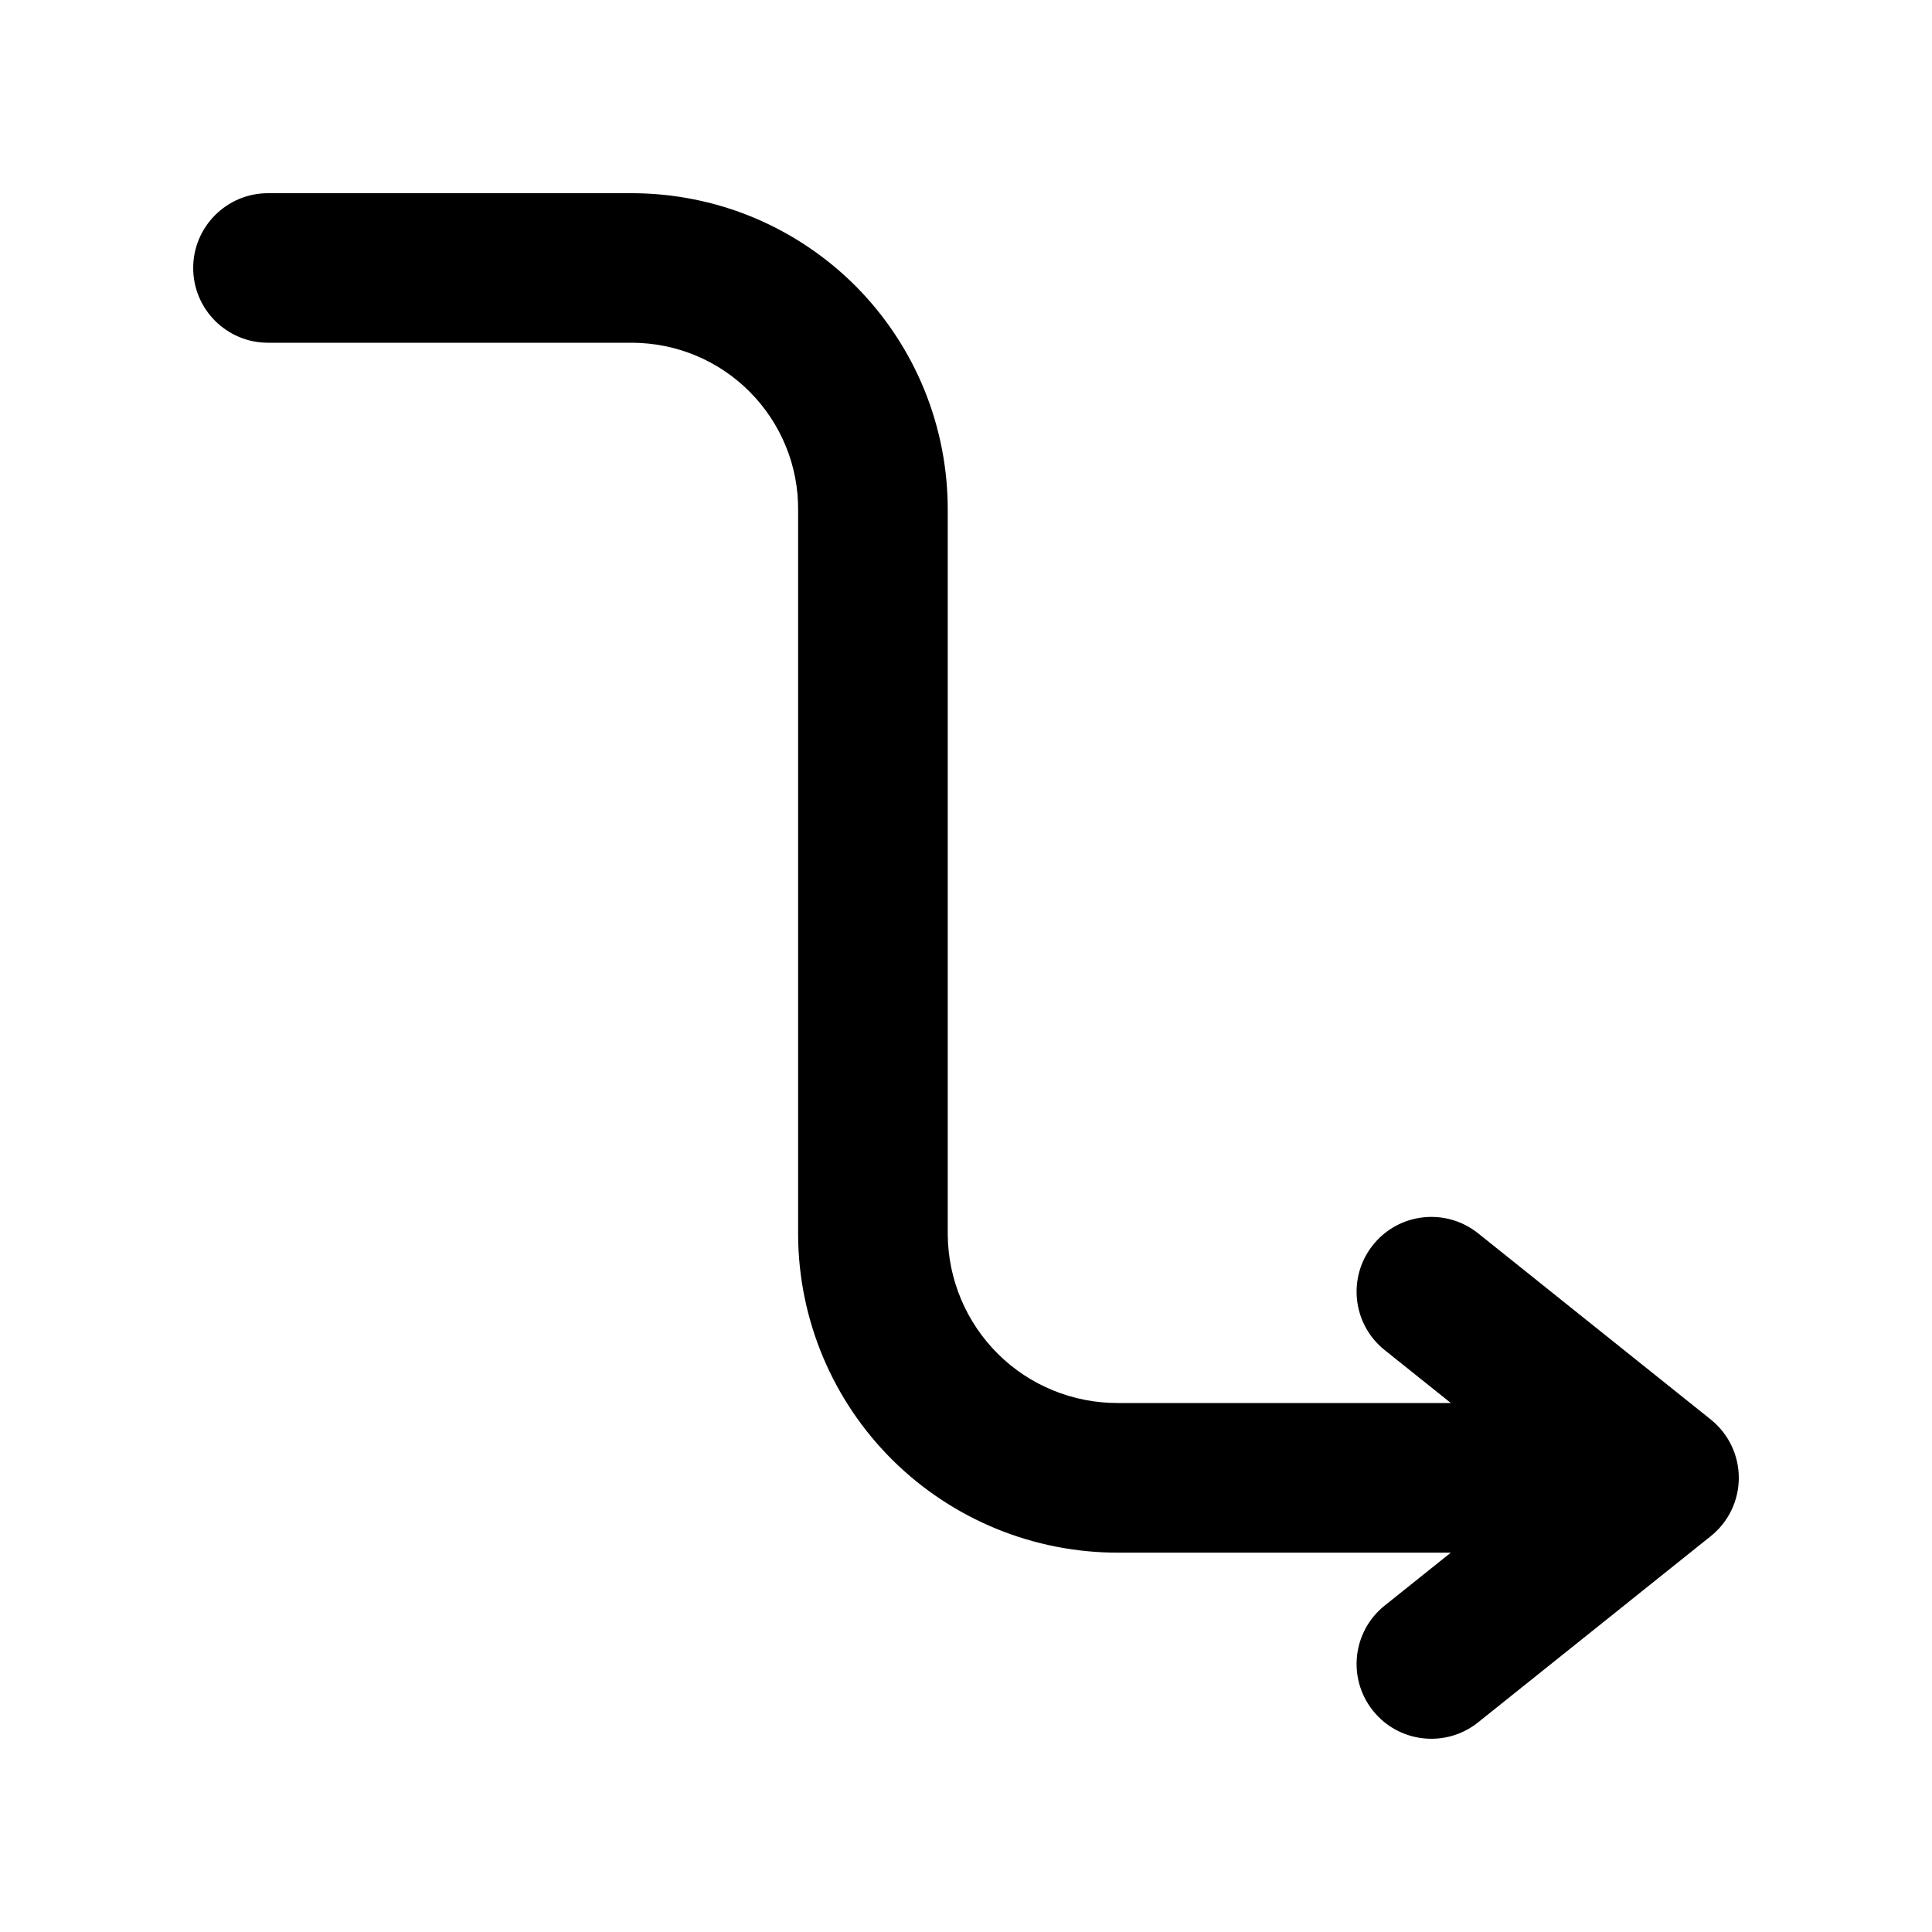
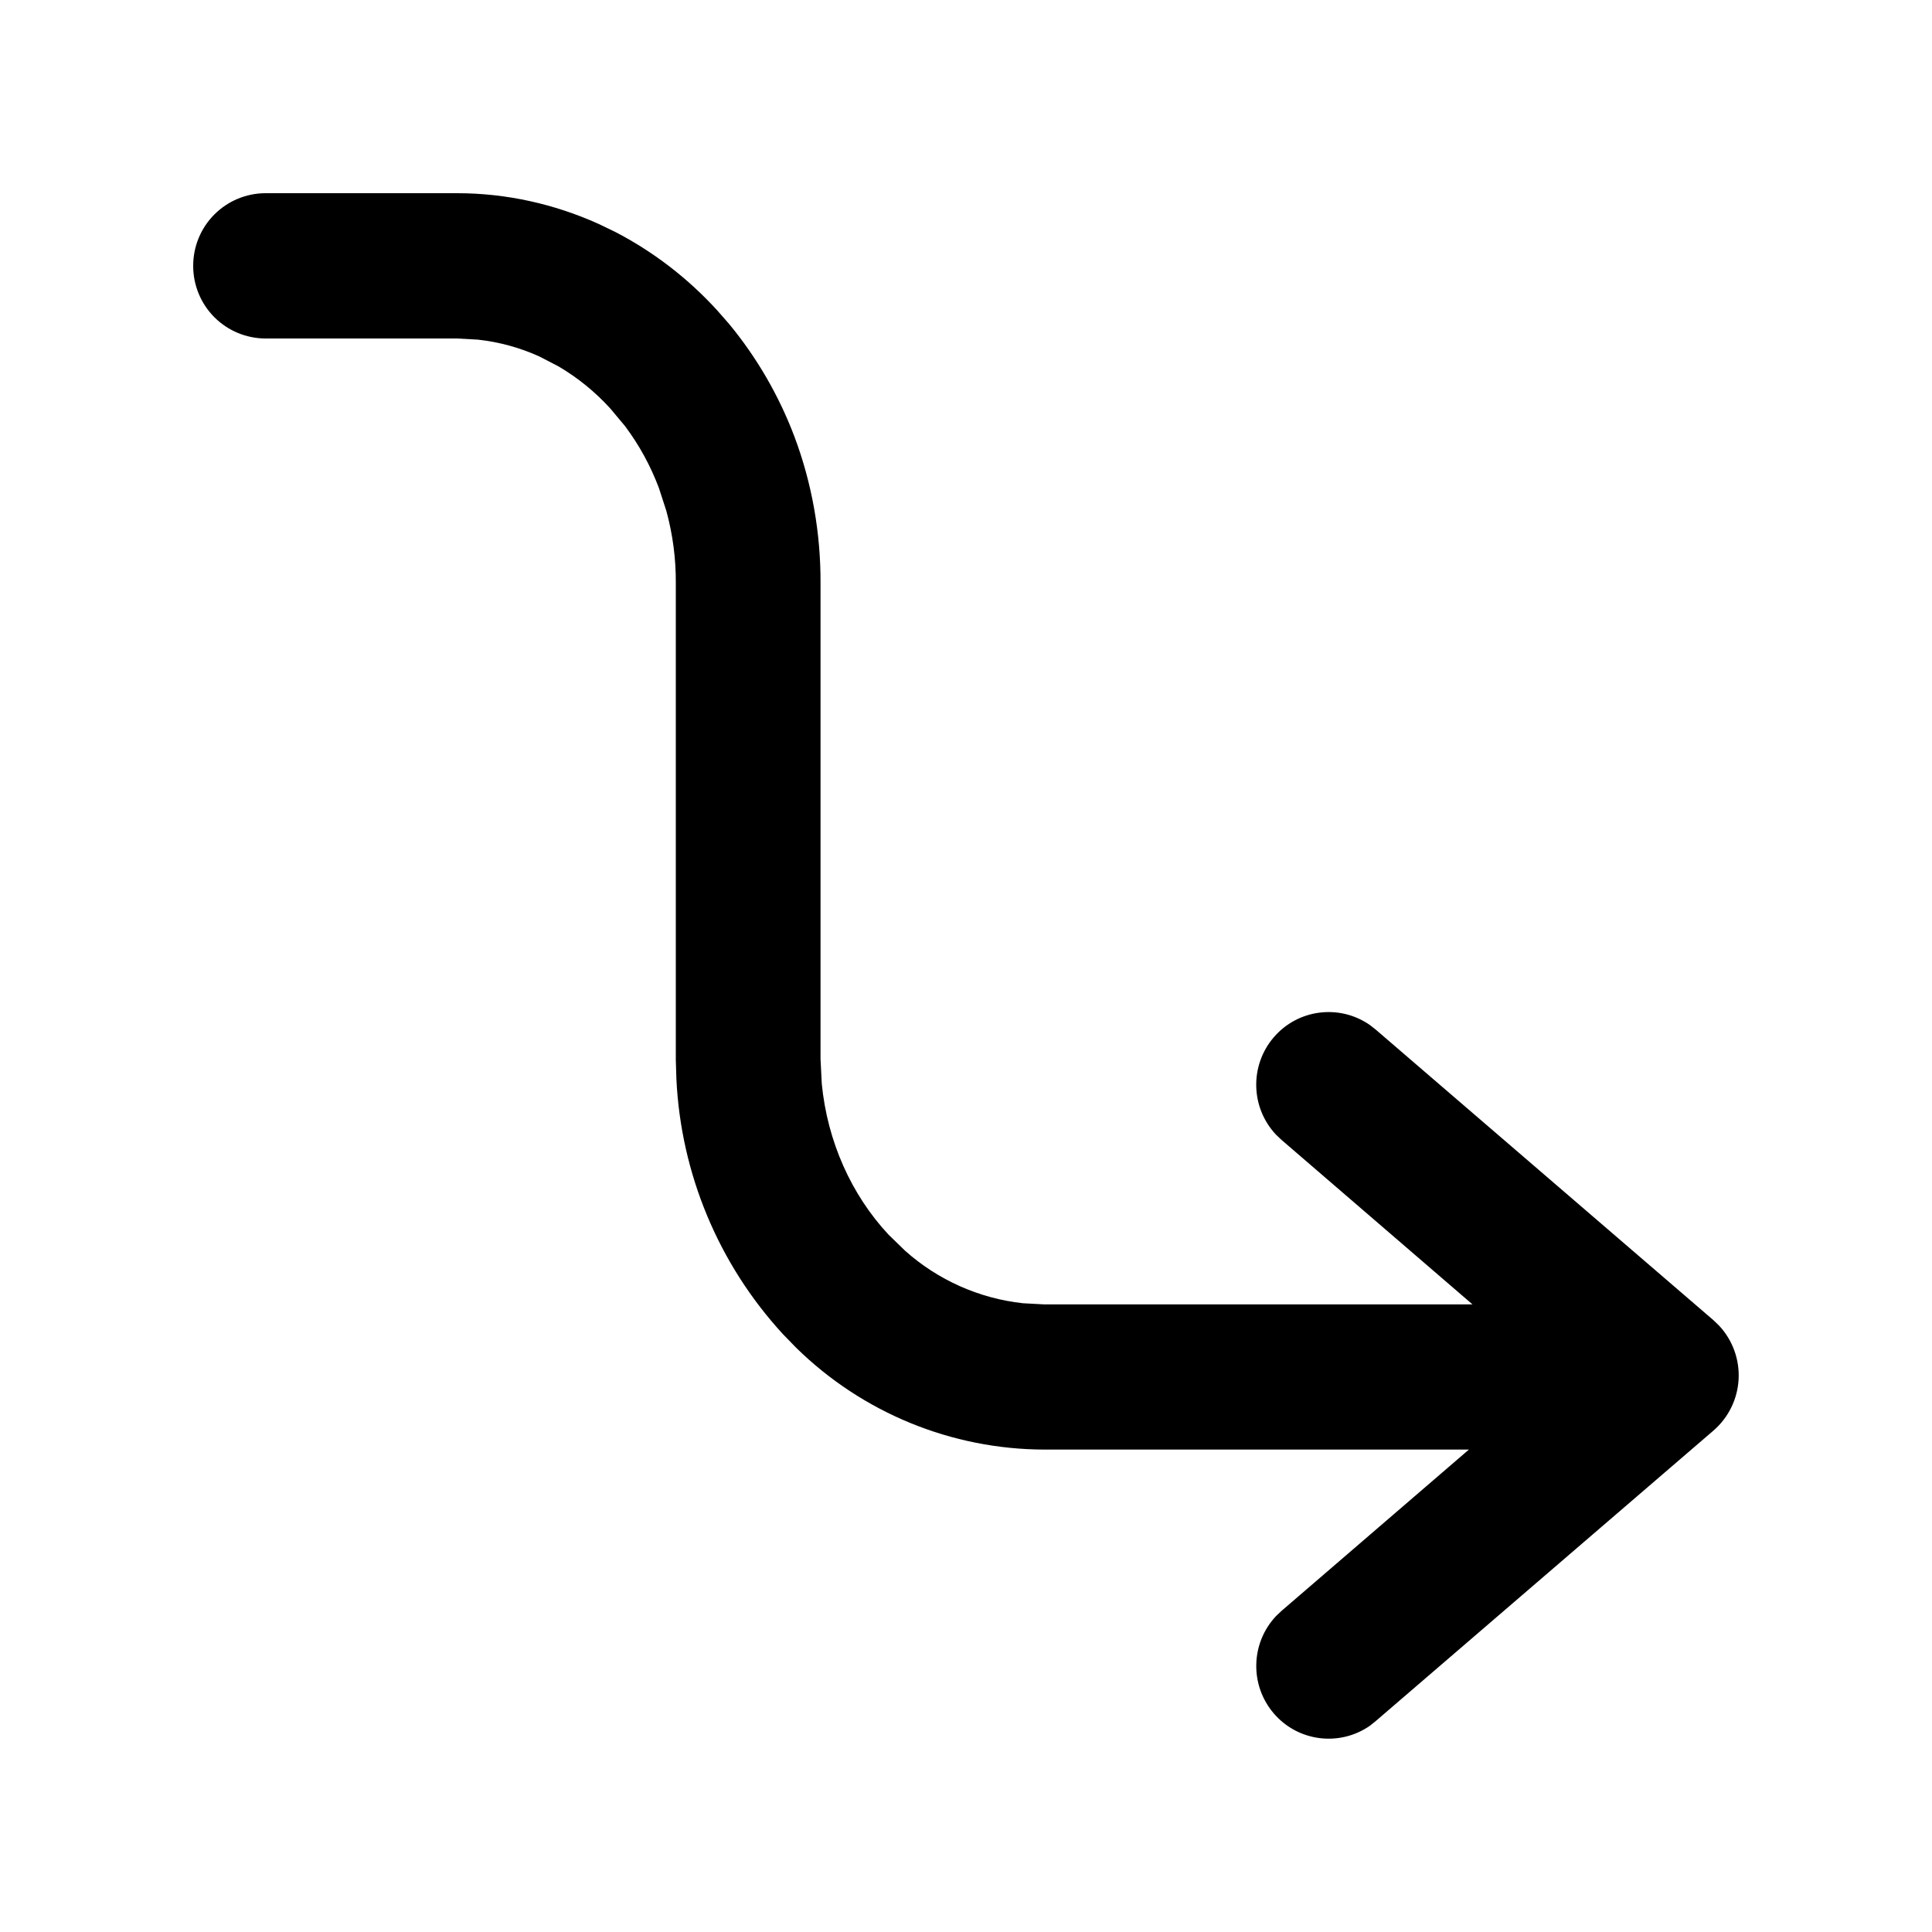
- <svg xmlns="http://www.w3.org/2000/svg" width="20" height="20" viewBox="0 0 20 20" fill="none">
-   <path fill-rule="evenodd" clip-rule="evenodd" d="M2.774 3.548C2.347 3.548 2 3.202 2 2.774C2 2.347 2.347 2 2.774 2L6.545 2C6.976 2.001 7.403 2.086 7.801 2.252C8.198 2.418 8.559 2.661 8.863 2.967C9.166 3.273 9.406 3.636 9.569 4.036C9.731 4.434 9.813 4.86 9.811 5.29L9.811 12.782C9.815 13.246 10.002 13.689 10.331 14.016C10.661 14.343 11.107 14.525 11.572 14.524L11.573 14.524L15.019 14.524L14.334 13.976C14 13.709 13.946 13.222 14.213 12.888C14.48 12.554 14.967 12.5 15.301 12.767L17.709 14.694C17.893 14.841 18 15.063 18 15.299C18 15.534 17.893 15.756 17.709 15.903L15.301 17.83C14.967 18.097 14.48 18.043 14.213 17.709C13.946 17.375 14 16.888 14.334 16.621L15.019 16.073L11.574 16.073C10.7 16.074 9.862 15.73 9.241 15.116C8.62 14.501 8.268 13.665 8.262 12.791L8.262 5.287L8.262 5.282C8.264 5.055 8.221 4.83 8.135 4.62C8.049 4.41 7.923 4.219 7.763 4.058C7.604 3.897 7.414 3.769 7.204 3.681C6.995 3.594 6.771 3.549 6.544 3.548L2.774 3.548ZM9.811 5.29L9.811 5.287L9.811 5.293L9.811 5.29Z" fill="currentColor" />
+ <svg xmlns="http://www.w3.org/2000/svg" width="20" height="20" fill="currentColor" viewBox="0 0 20 20">
+   <path d="M4.733 2c.505 0 1.002.11 1.464.318l.172.083c.394.204.75.478 1.053.809l.126.144c.286.346.515.74.676 1.166.182.484.273 1.002.27 1.522v4.919l.013.258c.058.597.306 1.149.691 1.562l.172.167a2.19 2.19 0 0 0 1.218.543l.222.012h4.433L13.266 11.8l-.056-.053a.755.755 0 0 1-.025-1.008.748.748 0 0 1 .996-.128l.06.047 3.497 3.009.059.057a.755.755 0 0 1-.059 1.085l-3.497 3.008-.06.048a.748.748 0 0 1-.996-.129.755.755 0 0 1 .025-1.007l.056-.053 1.94-1.67h-4.394A3.68 3.68 0 0 1 8.24 13.95l-.136-.14a4.197 4.197 0 0 1-1.102-2.641l-.006-.197V6.037a2.767 2.767 0 0 0-.098-.748l-.077-.237a2.585 2.585 0 0 0-.35-.64l-.153-.183a2.302 2.302 0 0 0-.536-.436l-.199-.103a2.092 2.092 0 0 0-.635-.174l-.217-.012H2.75A.75.75 0 0 1 2 2.752.75.75 0 0 1 2.749 2h1.984Z" />
</svg>
